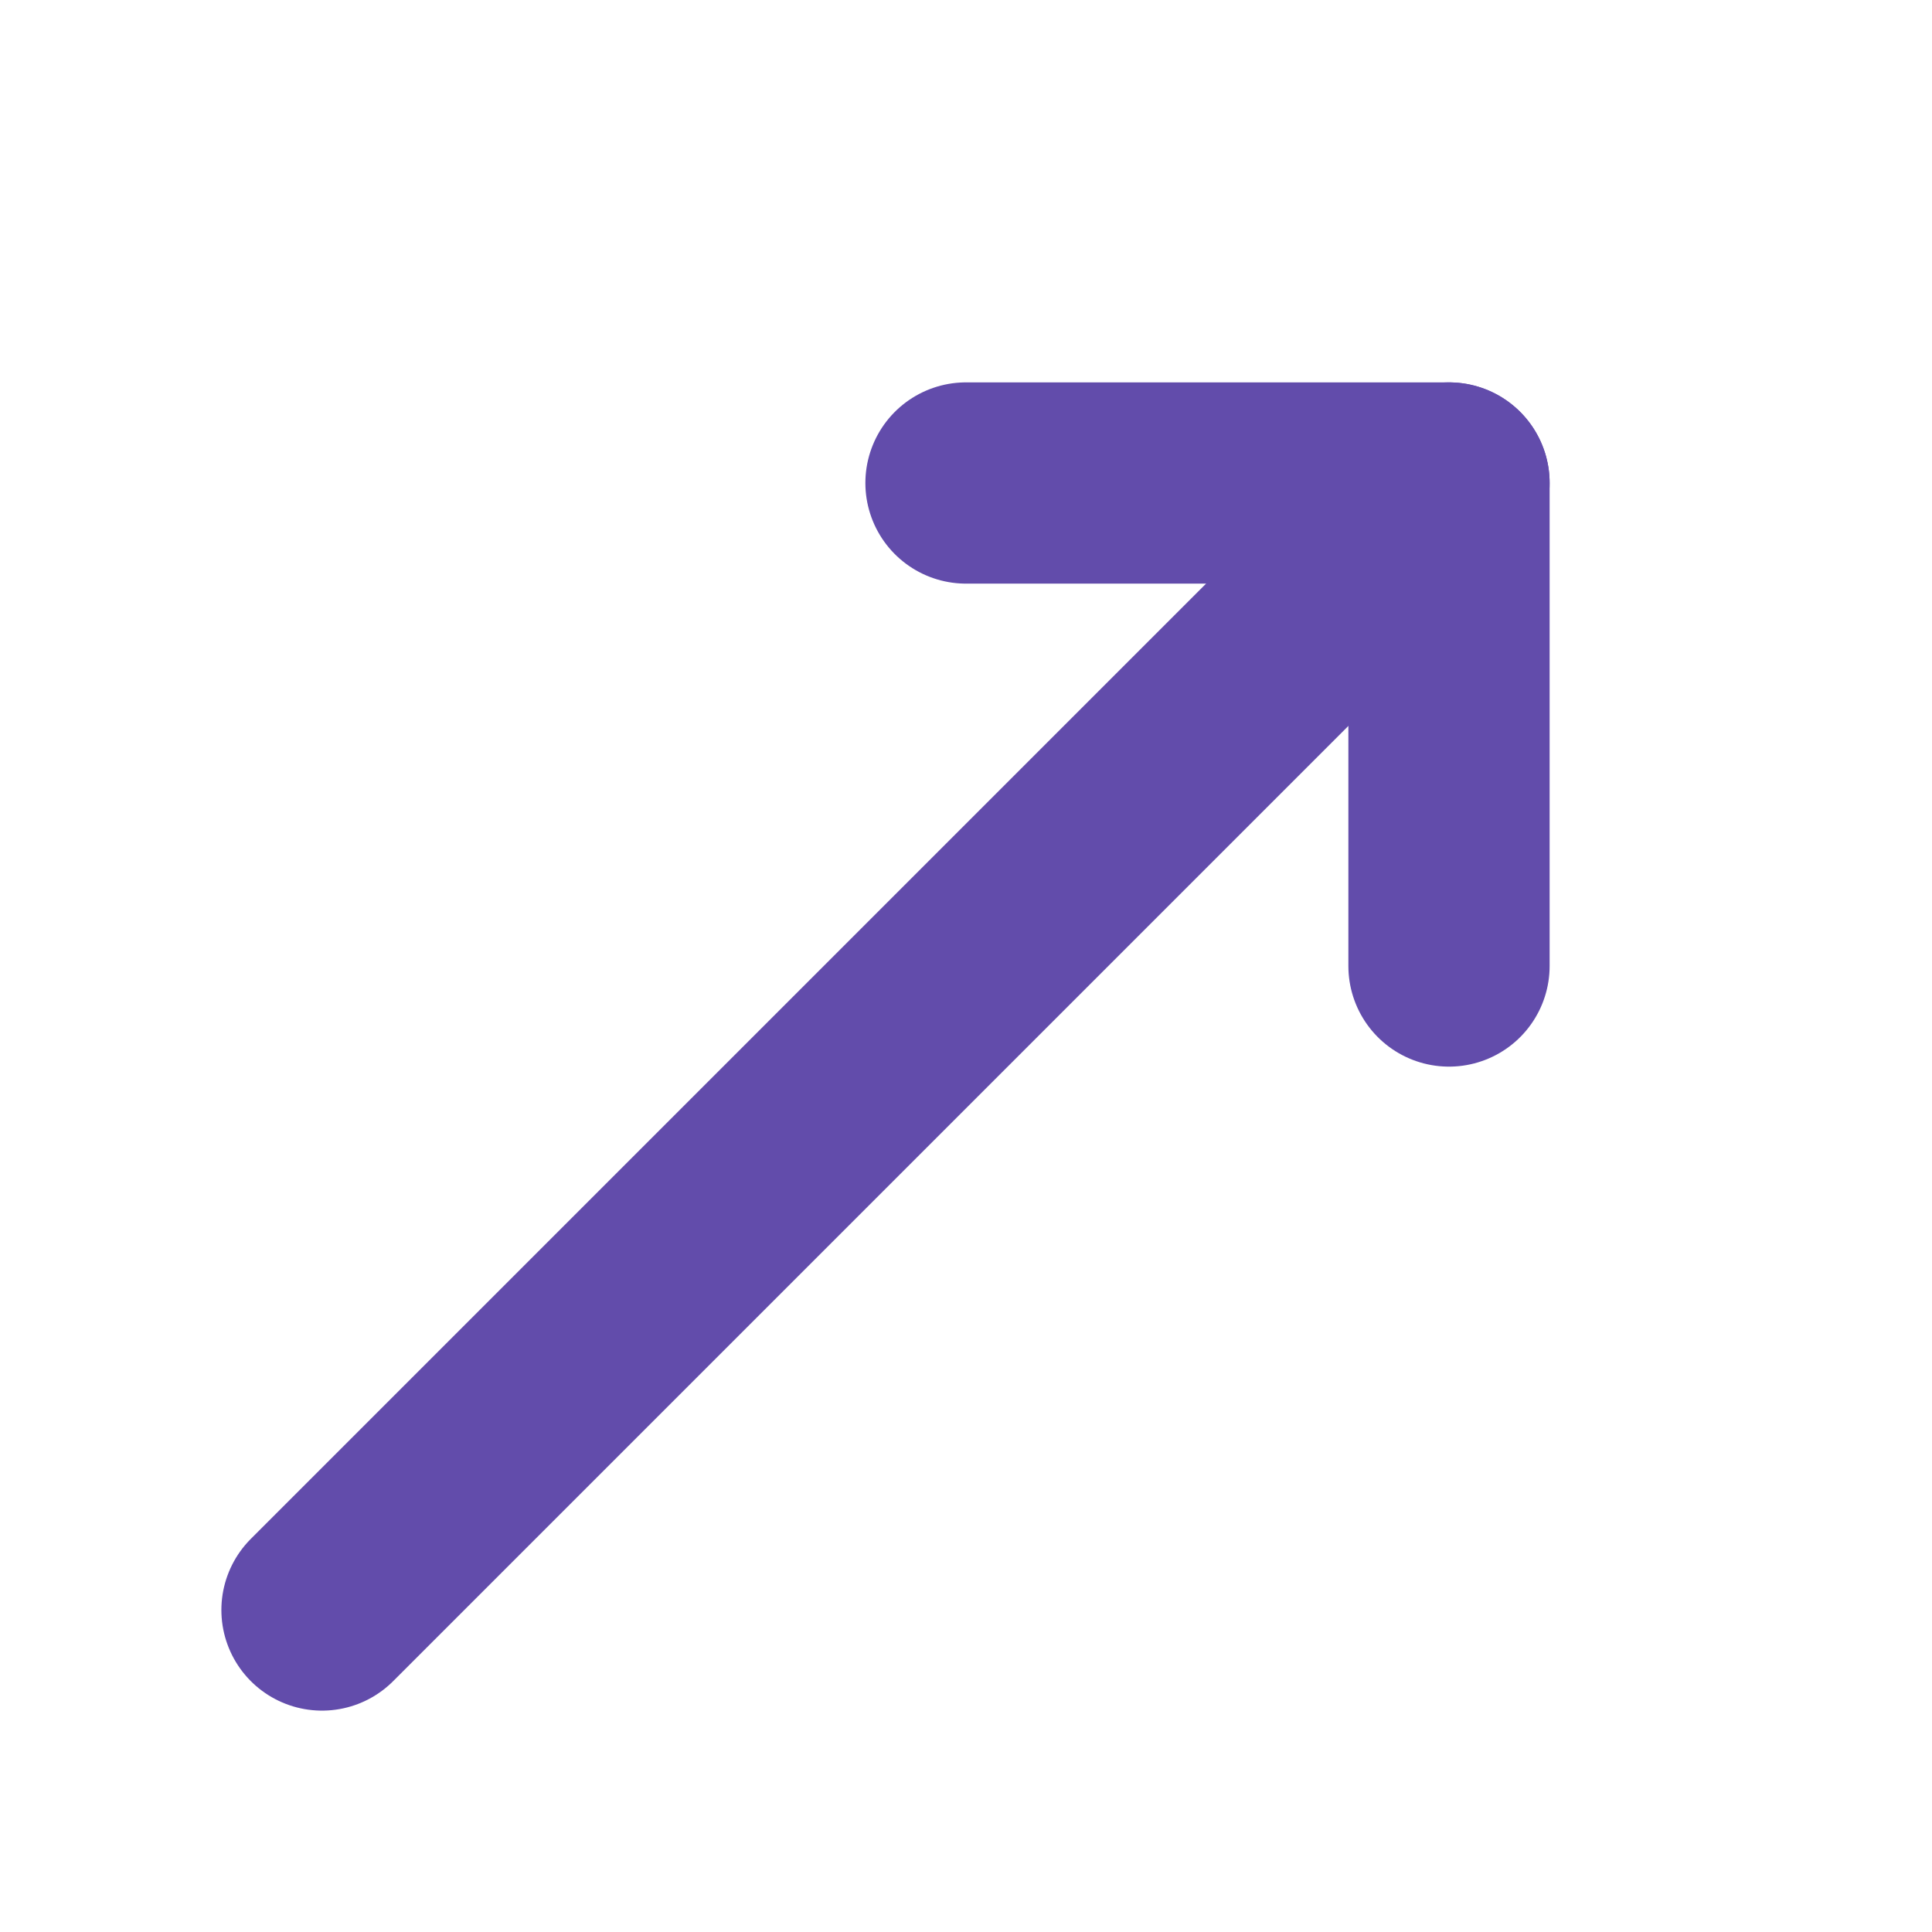
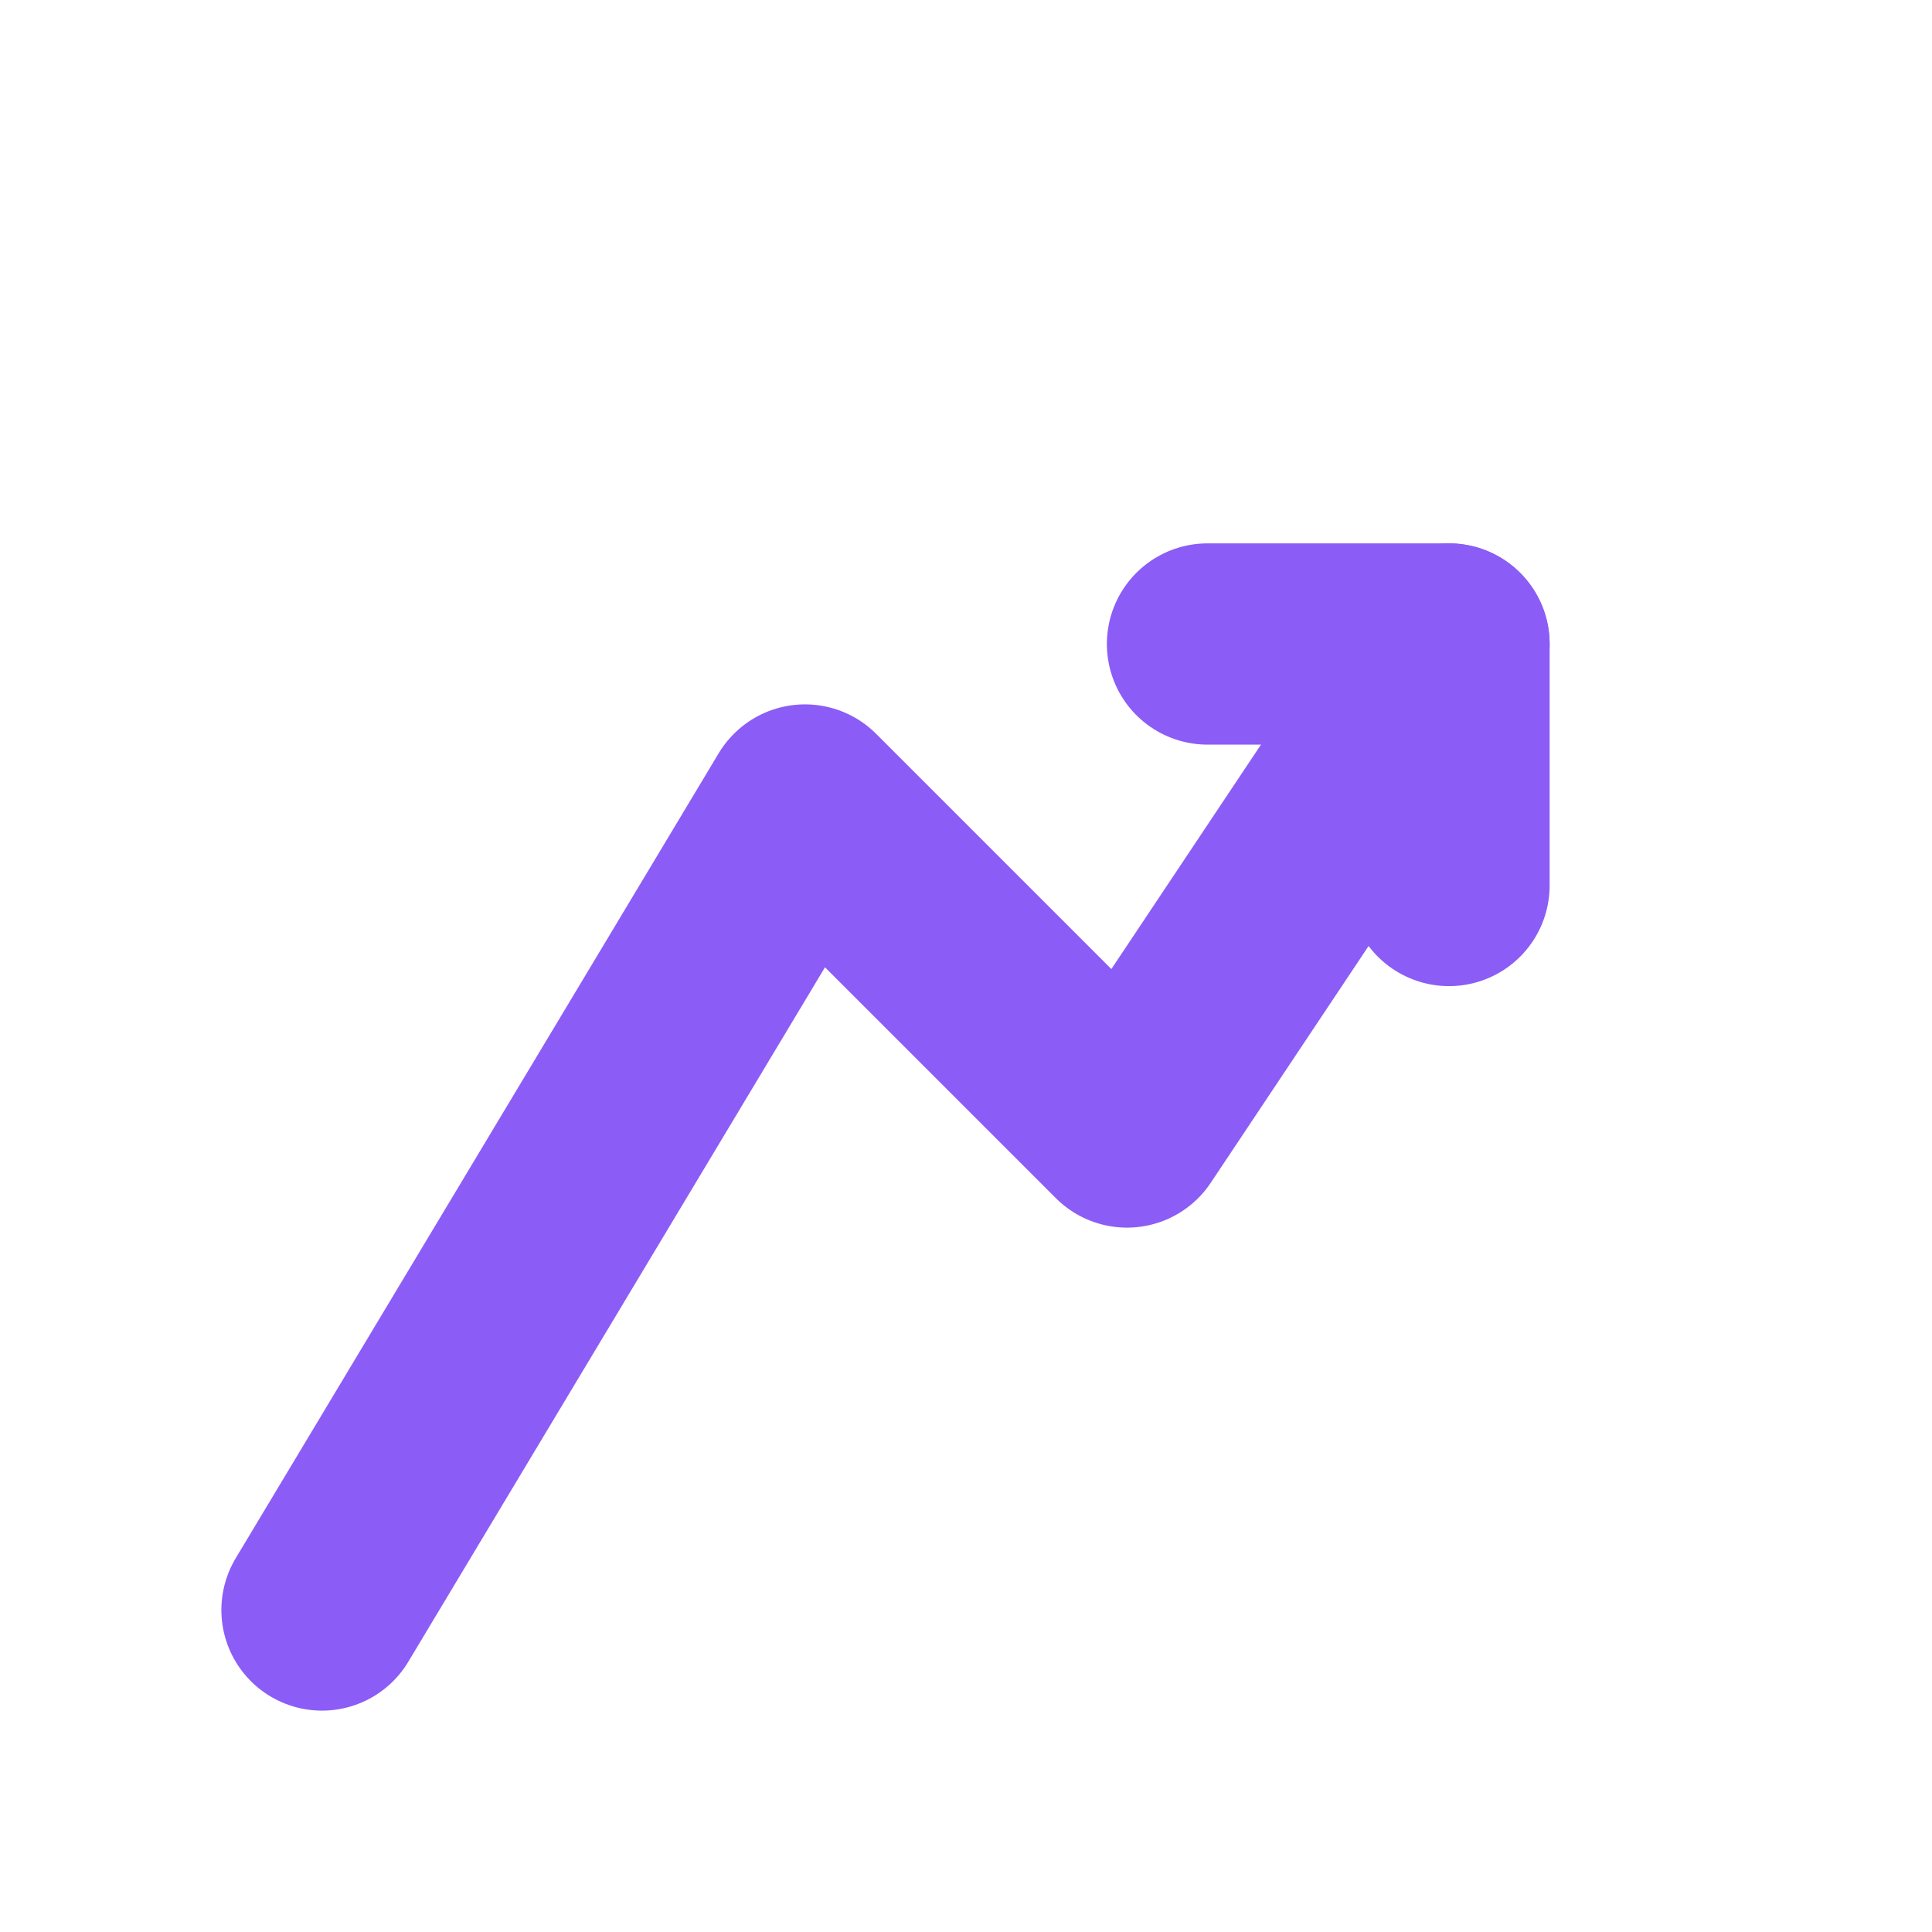
<svg xmlns="http://www.w3.org/2000/svg" width="24" height="24" viewBox="0 0 24 24" fill="none">
-   <path d="M4 20L18 6" stroke="#624CAB" stroke-width="2.5" stroke-linecap="round" stroke-linejoin="round" />
-   <path d="M12 6H18V12" stroke="#624CAB" stroke-width="2.5" stroke-linecap="round" stroke-linejoin="round" />
+   <path d="M4 20L10 10L14 14L18 8" stroke="#8B5CF6" stroke-width="2.5" stroke-linecap="round" stroke-linejoin="round" />
+   <path d="M15 8L18 8L18 11" stroke="#8B5CF6" stroke-width="2.5" stroke-linecap="round" stroke-linejoin="round" />
</svg>
